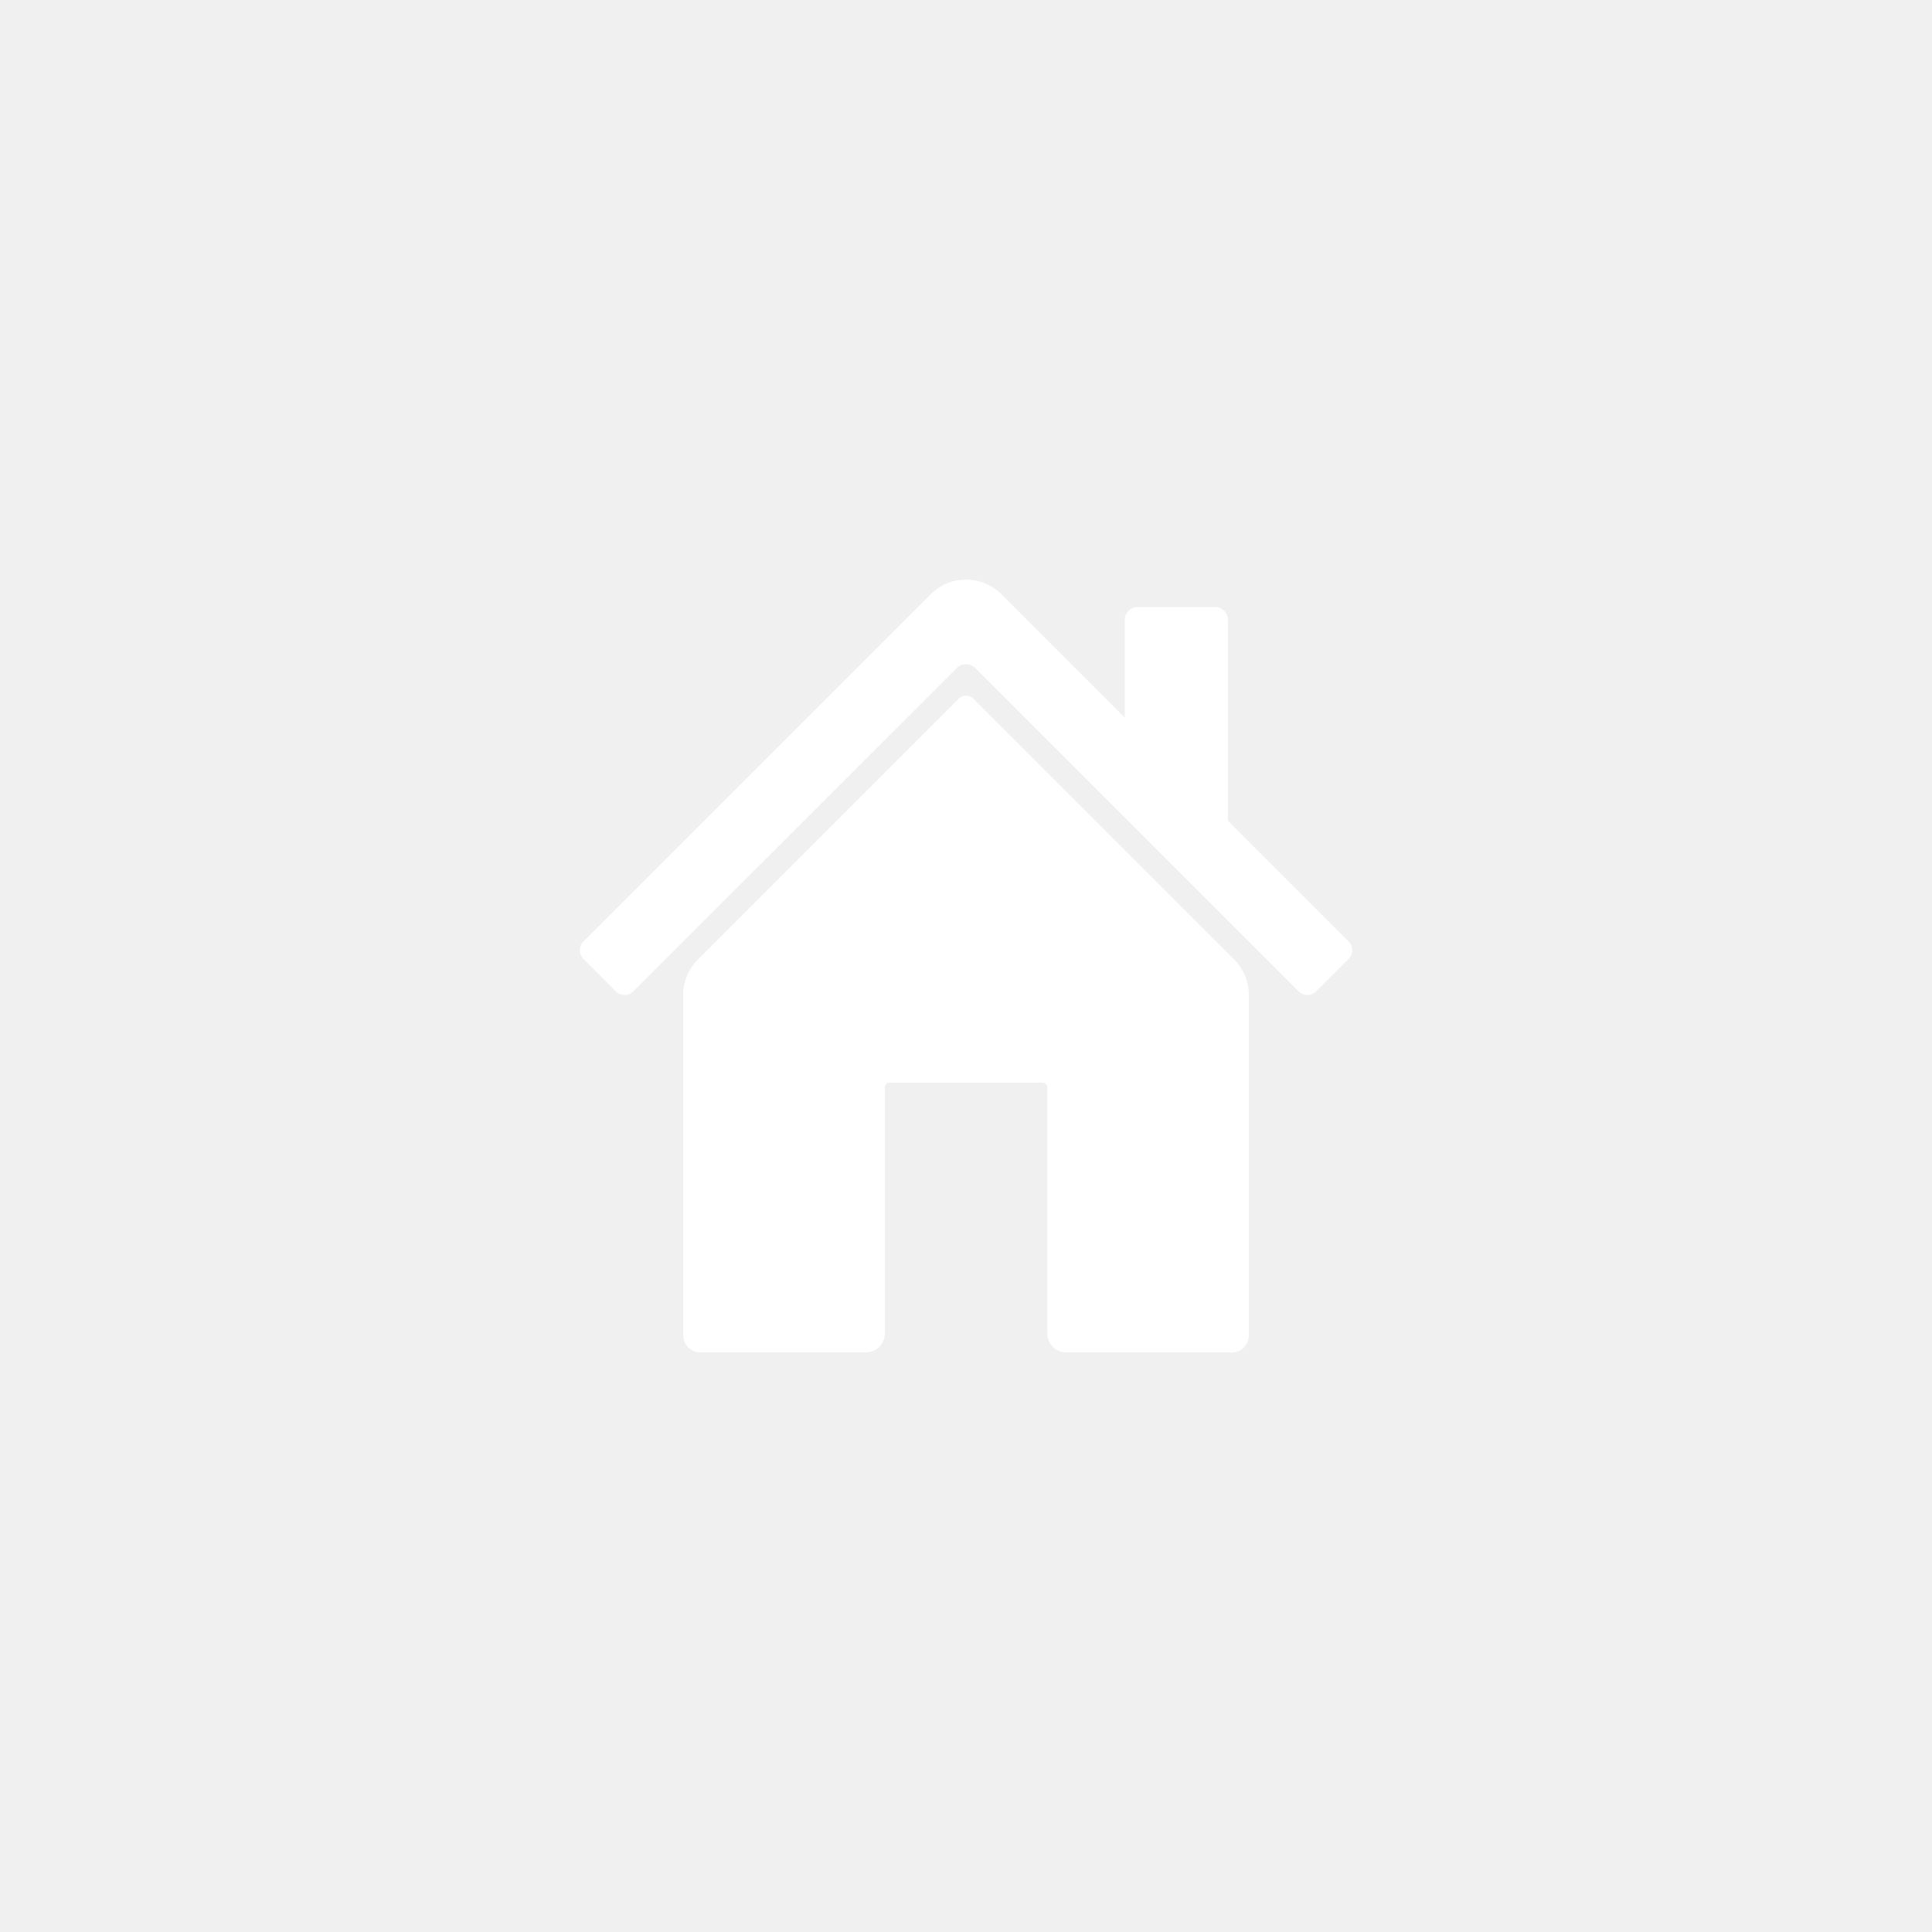
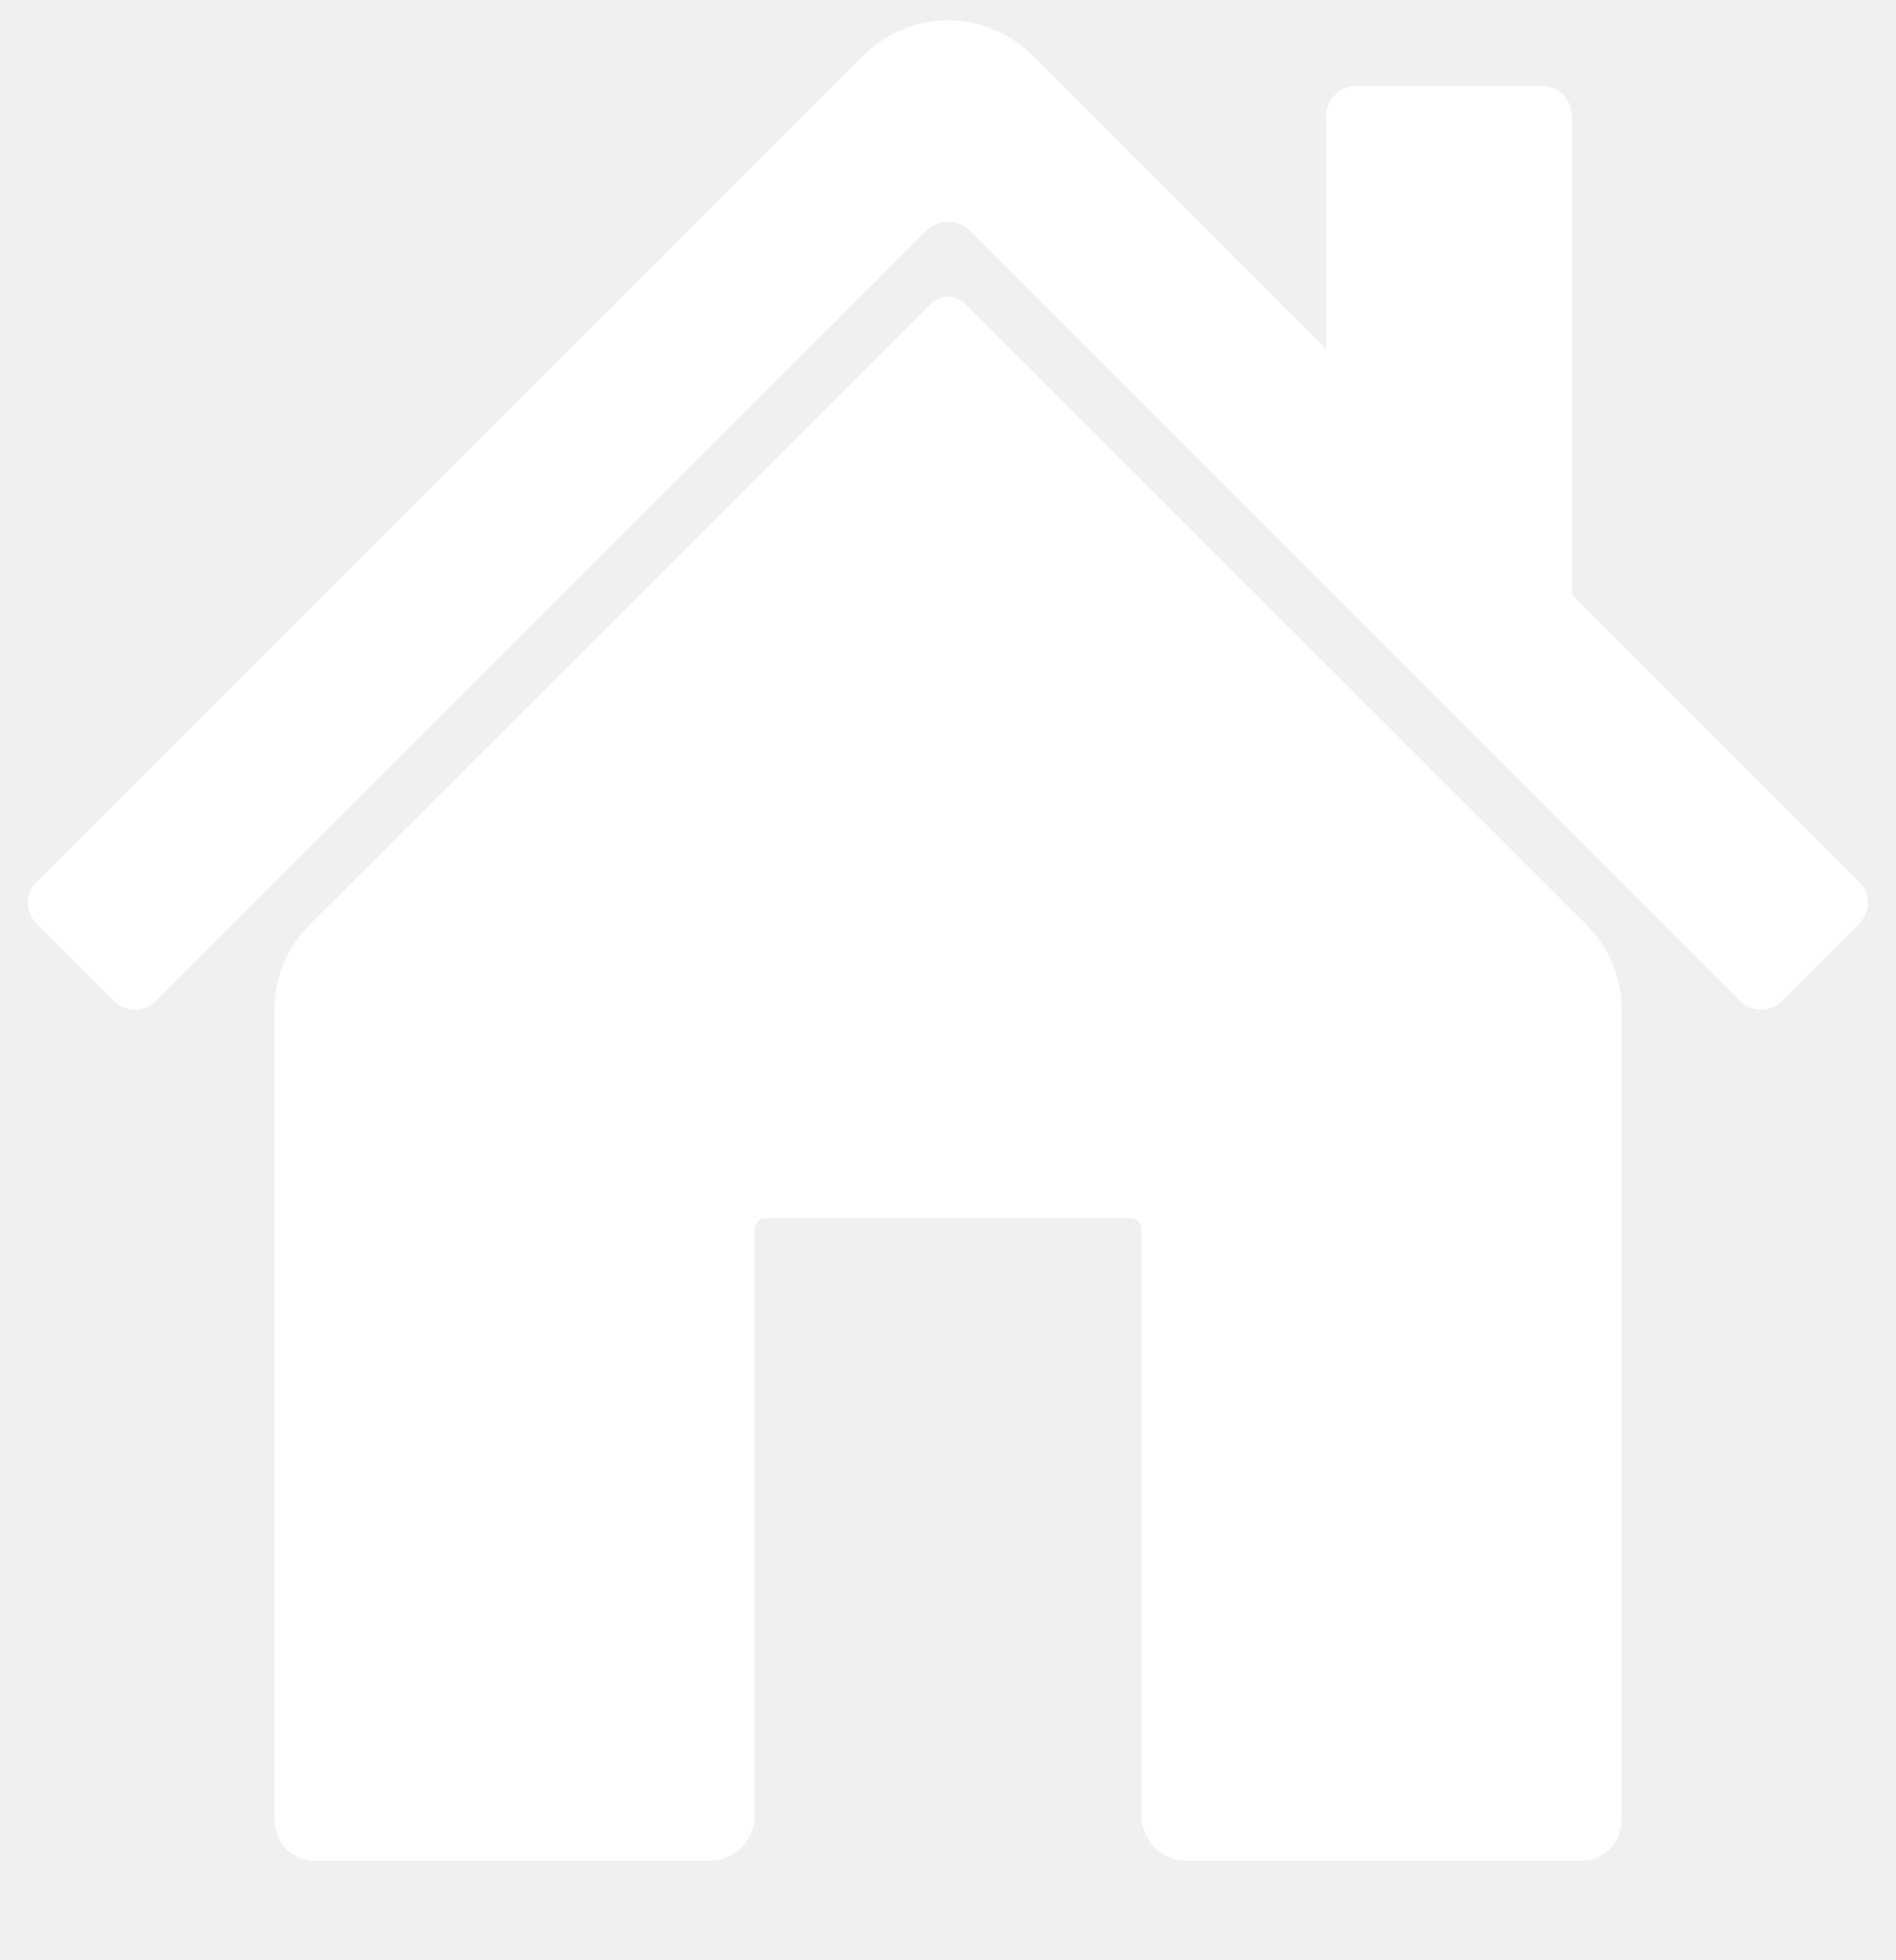
- <svg xmlns="http://www.w3.org/2000/svg" width="500" zoomAndPan="magnify" viewBox="0 0 375 375" height="500" preserveAspectRatio="xMidYMid meet" version="1.0">
+ <svg xmlns="http://www.w3.org/2000/svg" version="1.0" preserveAspectRatio="xMidYMid meet" viewBox="110.25 110.841 154.5 159.75" zoomAndPan="magnify" style="max-height: 500px" width="154.5" height="159.75">
  <defs>
    <clipPath id="101ee7e00c">
-       <path d="M 112.531 112.5 L 262.469 112.5 L 262.469 193.199 L 112.531 193.199 Z M 112.531 112.5 " clip-rule="nonzero" />
+       <path clip-rule="nonzero" d="M 112.531 112.5 L 262.469 112.5 L 262.469 193.199 L 112.531 193.199 Z M 112.531 112.5" />
    </clipPath>
    <clipPath id="c05da6cbf8">
-       <path d="M 132 135 L 243 135 L 243 262.5 L 132 262.5 Z M 132 135 " clip-rule="nonzero" />
+       <path clip-rule="nonzero" d="M 132 135 L 243 135 L 243 262.5 L 132 262.5 Z M 132 135" />
    </clipPath>
  </defs>
  <g clip-path="url(#101ee7e00c)">
-     <path fill="#ffffff" d="M 261.773 186.105 C 262.703 185.176 262.703 183.676 261.773 182.746 L 194.371 115.344 C 190.582 111.551 184.434 111.551 180.641 115.344 L 177.816 118.172 L 113.227 182.746 C 112.297 183.676 112.297 185.18 113.227 186.105 L 119.559 192.438 C 120.488 193.367 121.988 193.367 122.918 192.438 L 185.695 129.672 C 186.695 128.672 188.32 128.672 189.32 129.672 L 252.082 192.438 C 253.012 193.367 254.516 193.367 255.441 192.438 L 261.773 186.105 " fill-opacity="1" fill-rule="nonzero" />
+     <path fill-rule="nonzero" fill-opacity="1" d="M 261.773 186.105 C 262.703 185.176 262.703 183.676 261.773 182.746 L 194.371 115.344 C 190.582 111.551 184.434 111.551 180.641 115.344 L 177.816 118.172 L 113.227 182.746 C 112.297 183.676 112.297 185.18 113.227 186.105 L 119.559 192.438 C 120.488 193.367 121.988 193.367 122.918 192.438 L 185.695 129.672 C 186.695 128.672 188.32 128.672 189.32 129.672 L 252.082 192.438 C 253.012 193.367 254.516 193.367 255.441 192.438 L 261.773 186.105" fill="#ffffff" />
  </g>
-   <path fill="#ffffff" d="M 238.348 163.867 L 218.324 156.605 L 218.324 120.309 C 218.324 118.945 219.434 117.836 220.797 117.836 L 235.875 117.836 C 237.238 117.836 238.348 118.945 238.348 120.309 L 238.348 163.867 " fill-opacity="1" fill-rule="nonzero" />
+   <path fill-rule="nonzero" fill-opacity="1" d="M 238.348 163.867 L 218.324 156.605 L 218.324 120.309 C 218.324 118.945 219.434 117.836 220.797 117.836 L 235.875 117.836 C 237.238 117.836 238.348 118.945 238.348 120.309 L 238.348 163.867" fill="#ffffff" />
  <g clip-path="url(#c05da6cbf8)">
-     <path fill="#ffffff" d="M 239.566 186.246 L 188.945 135.629 C 188.152 134.832 186.863 134.832 186.07 135.629 L 135.449 186.246 C 133.633 188.062 132.617 190.523 132.617 193.09 L 132.617 259.203 C 132.617 261.023 134.094 262.5 135.914 262.5 L 168.078 262.5 C 170.102 262.5 171.742 260.859 171.742 258.836 L 171.742 211.059 C 171.742 210.543 172.16 210.129 172.676 210.129 L 202.34 210.129 C 202.855 210.129 203.273 210.543 203.273 211.059 L 203.273 258.836 C 203.273 260.859 204.914 262.5 206.938 262.5 L 239.102 262.5 C 240.922 262.5 242.398 261.023 242.398 259.203 L 242.398 193.09 C 242.398 190.523 241.379 188.062 239.566 186.246 " fill-opacity="1" fill-rule="nonzero" />
+     <path fill-rule="nonzero" fill-opacity="1" d="M 239.566 186.246 L 188.945 135.629 C 188.152 134.832 186.863 134.832 186.07 135.629 L 135.449 186.246 C 133.633 188.062 132.617 190.523 132.617 193.09 L 132.617 259.203 C 132.617 261.023 134.094 262.5 135.914 262.5 L 168.078 262.5 C 170.102 262.5 171.742 260.859 171.742 258.836 L 171.742 211.059 C 171.742 210.543 172.16 210.129 172.676 210.129 L 202.34 210.129 C 202.855 210.129 203.273 210.543 203.273 211.059 L 203.273 258.836 C 203.273 260.859 204.914 262.5 206.938 262.5 L 239.102 262.5 C 240.922 262.5 242.398 261.023 242.398 259.203 L 242.398 193.09 C 242.398 190.523 241.379 188.062 239.566 186.246" fill="#ffffff" />
  </g>
</svg>
